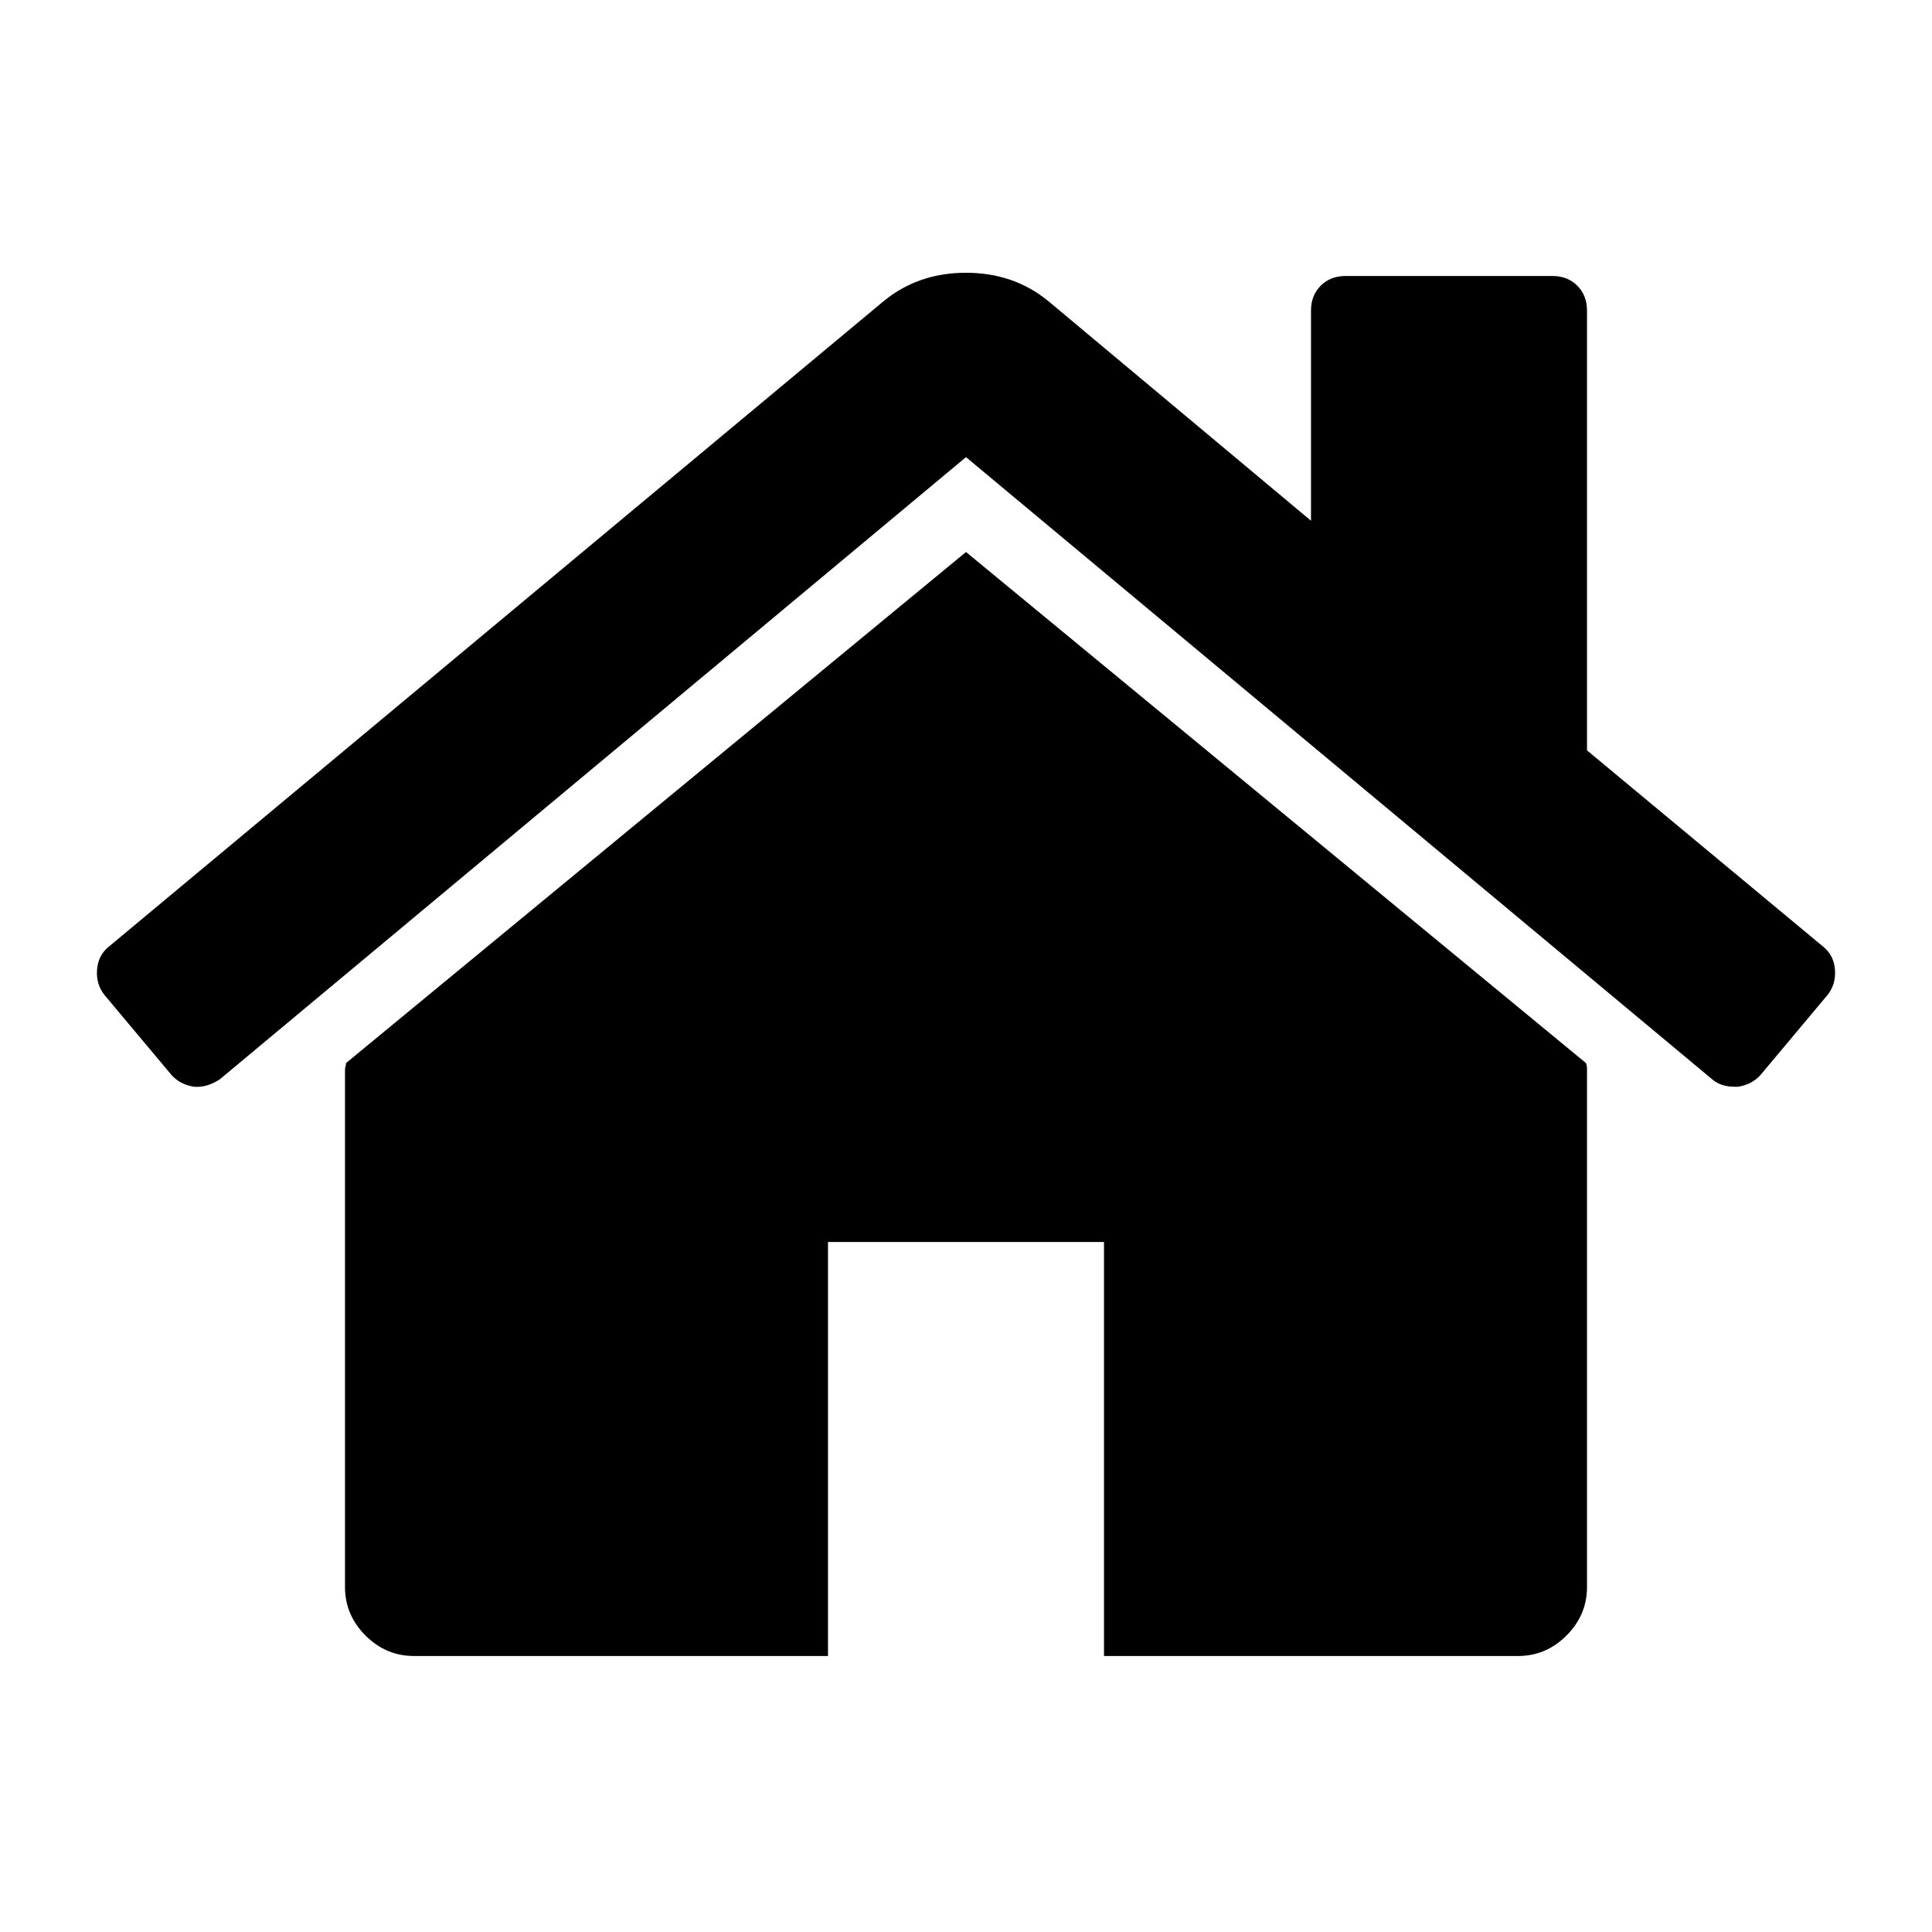
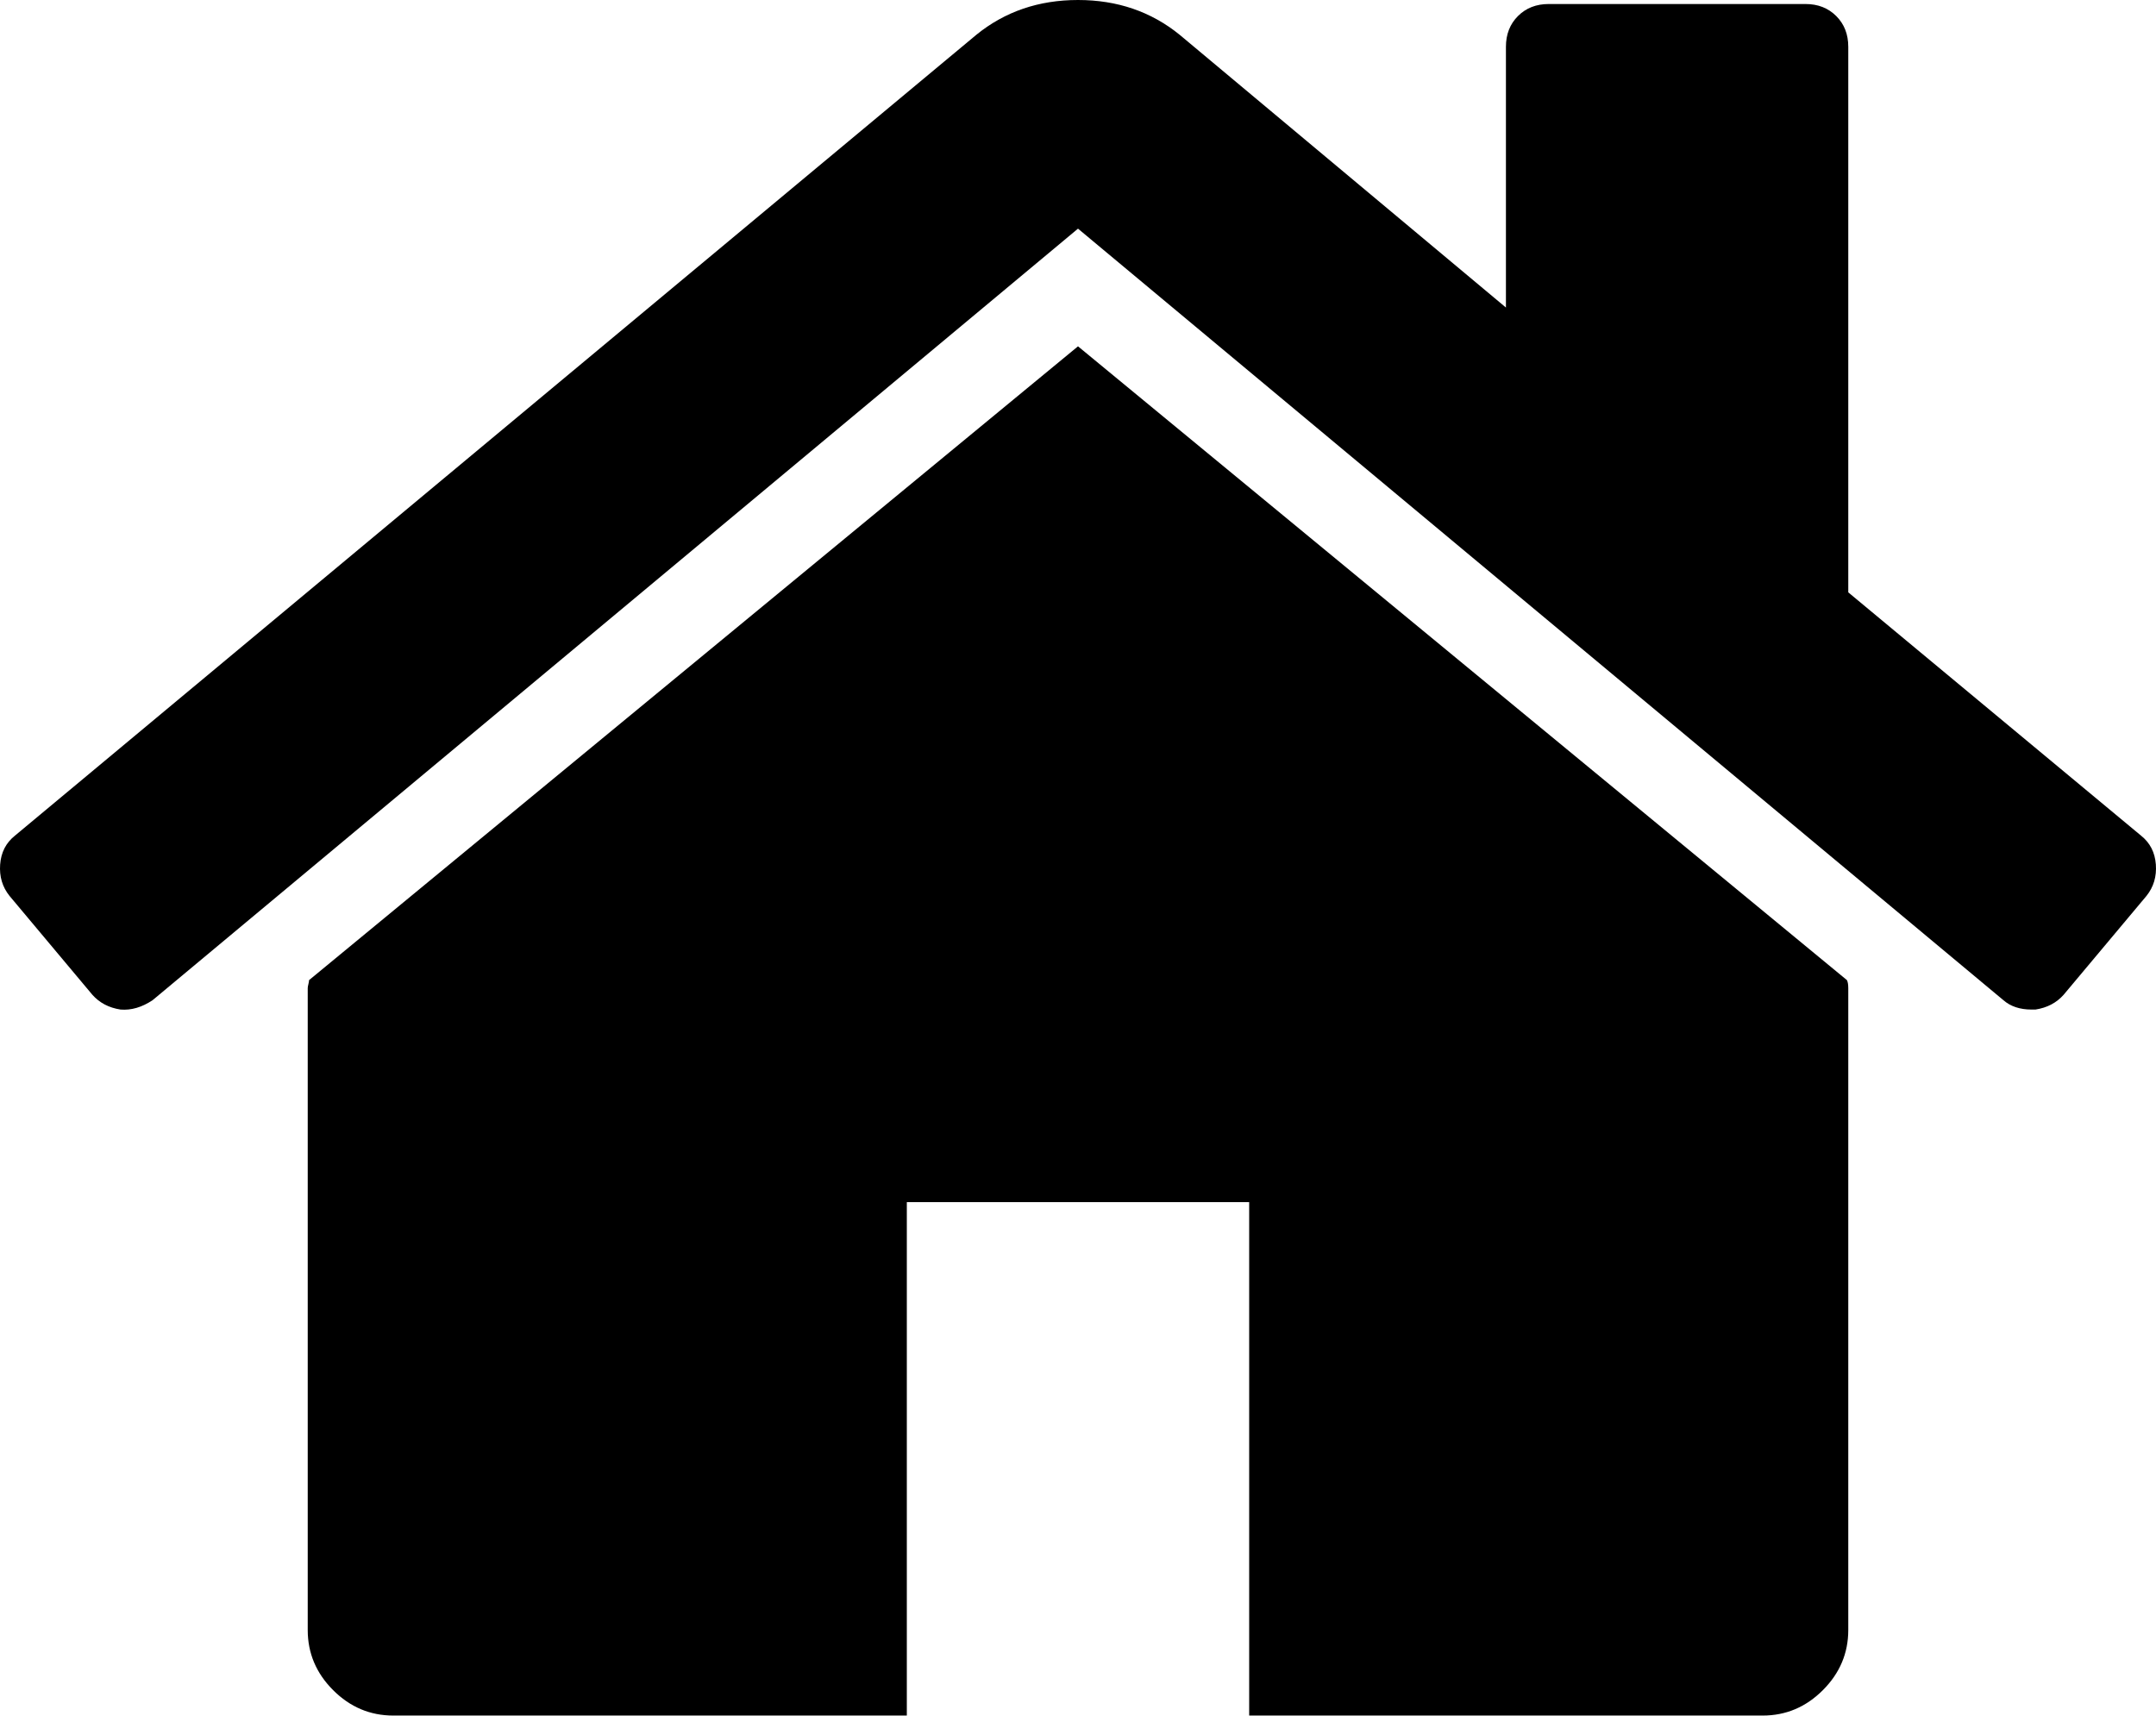
- <svg xmlns="http://www.w3.org/2000/svg" width="1792" height="1792" viewBox="0 0 1792 1792">
-   <path d="M1472 992v480q0 26-19 45t-45 19h-384v-384h-256v384h-384q-26 0-45-19t-19-45v-480q0-1 .5-3t.5-3l575-474 575 474q1 2 1 6zm223-69l-62 74q-8 9-21 11h-3q-13 0-21-7l-692-577-692 577q-12 8-24 7-13-2-21-11l-62-74q-8-10-7-23.5t11-21.5l719-599q32-26 76-26t76 26l244 204v-195q0-14 9-23t23-9h192q14 0 23 9t9 23v408l219 182q10 8 11 21.5t-7 23.5z" />
+ <svg xmlns="http://www.w3.org/2000/svg" width="1612.222" height="1283" viewBox="0 0 1612.222 1283" id="svg2" version="1.1">
+   <defs id="defs8" />
+   <path d="m 1382.111,739 0,480 q 0,26 -19,45 -19,19 -45,19 l -384,0 0,-384 -256,0 0,384 -384,0 q -26,0 -45,-19 -19,-19 -19,-45 l 0,-480 q 0,-1 0.5,-3 0.5,-2 0.5,-3 l 575,-474 575,474 q 1,2 1,6 z m 223,-69 -62,74 q -8,9 -21,11 l -3,0 q -13,0 -21,-7 l -692,-577 -692,577 q -12,8 -24,7 -13,-2 -21,-11 L 7.111,670 Q -0.889,660 0.111,646.5 1.111,633 11.111,625 L 730.111,26 q 32,-26 76,-26 44,0 76,26 l 244,204 0,-195 q 0,-14 9,-23 9,-9 23,-9 l 192,0 q 14,0 23,9 9,9 9,23 l 0,408 219,182 q 10,8 11,21.5 1,13.5 -7,23.5 z" id="path4" />
</svg>
